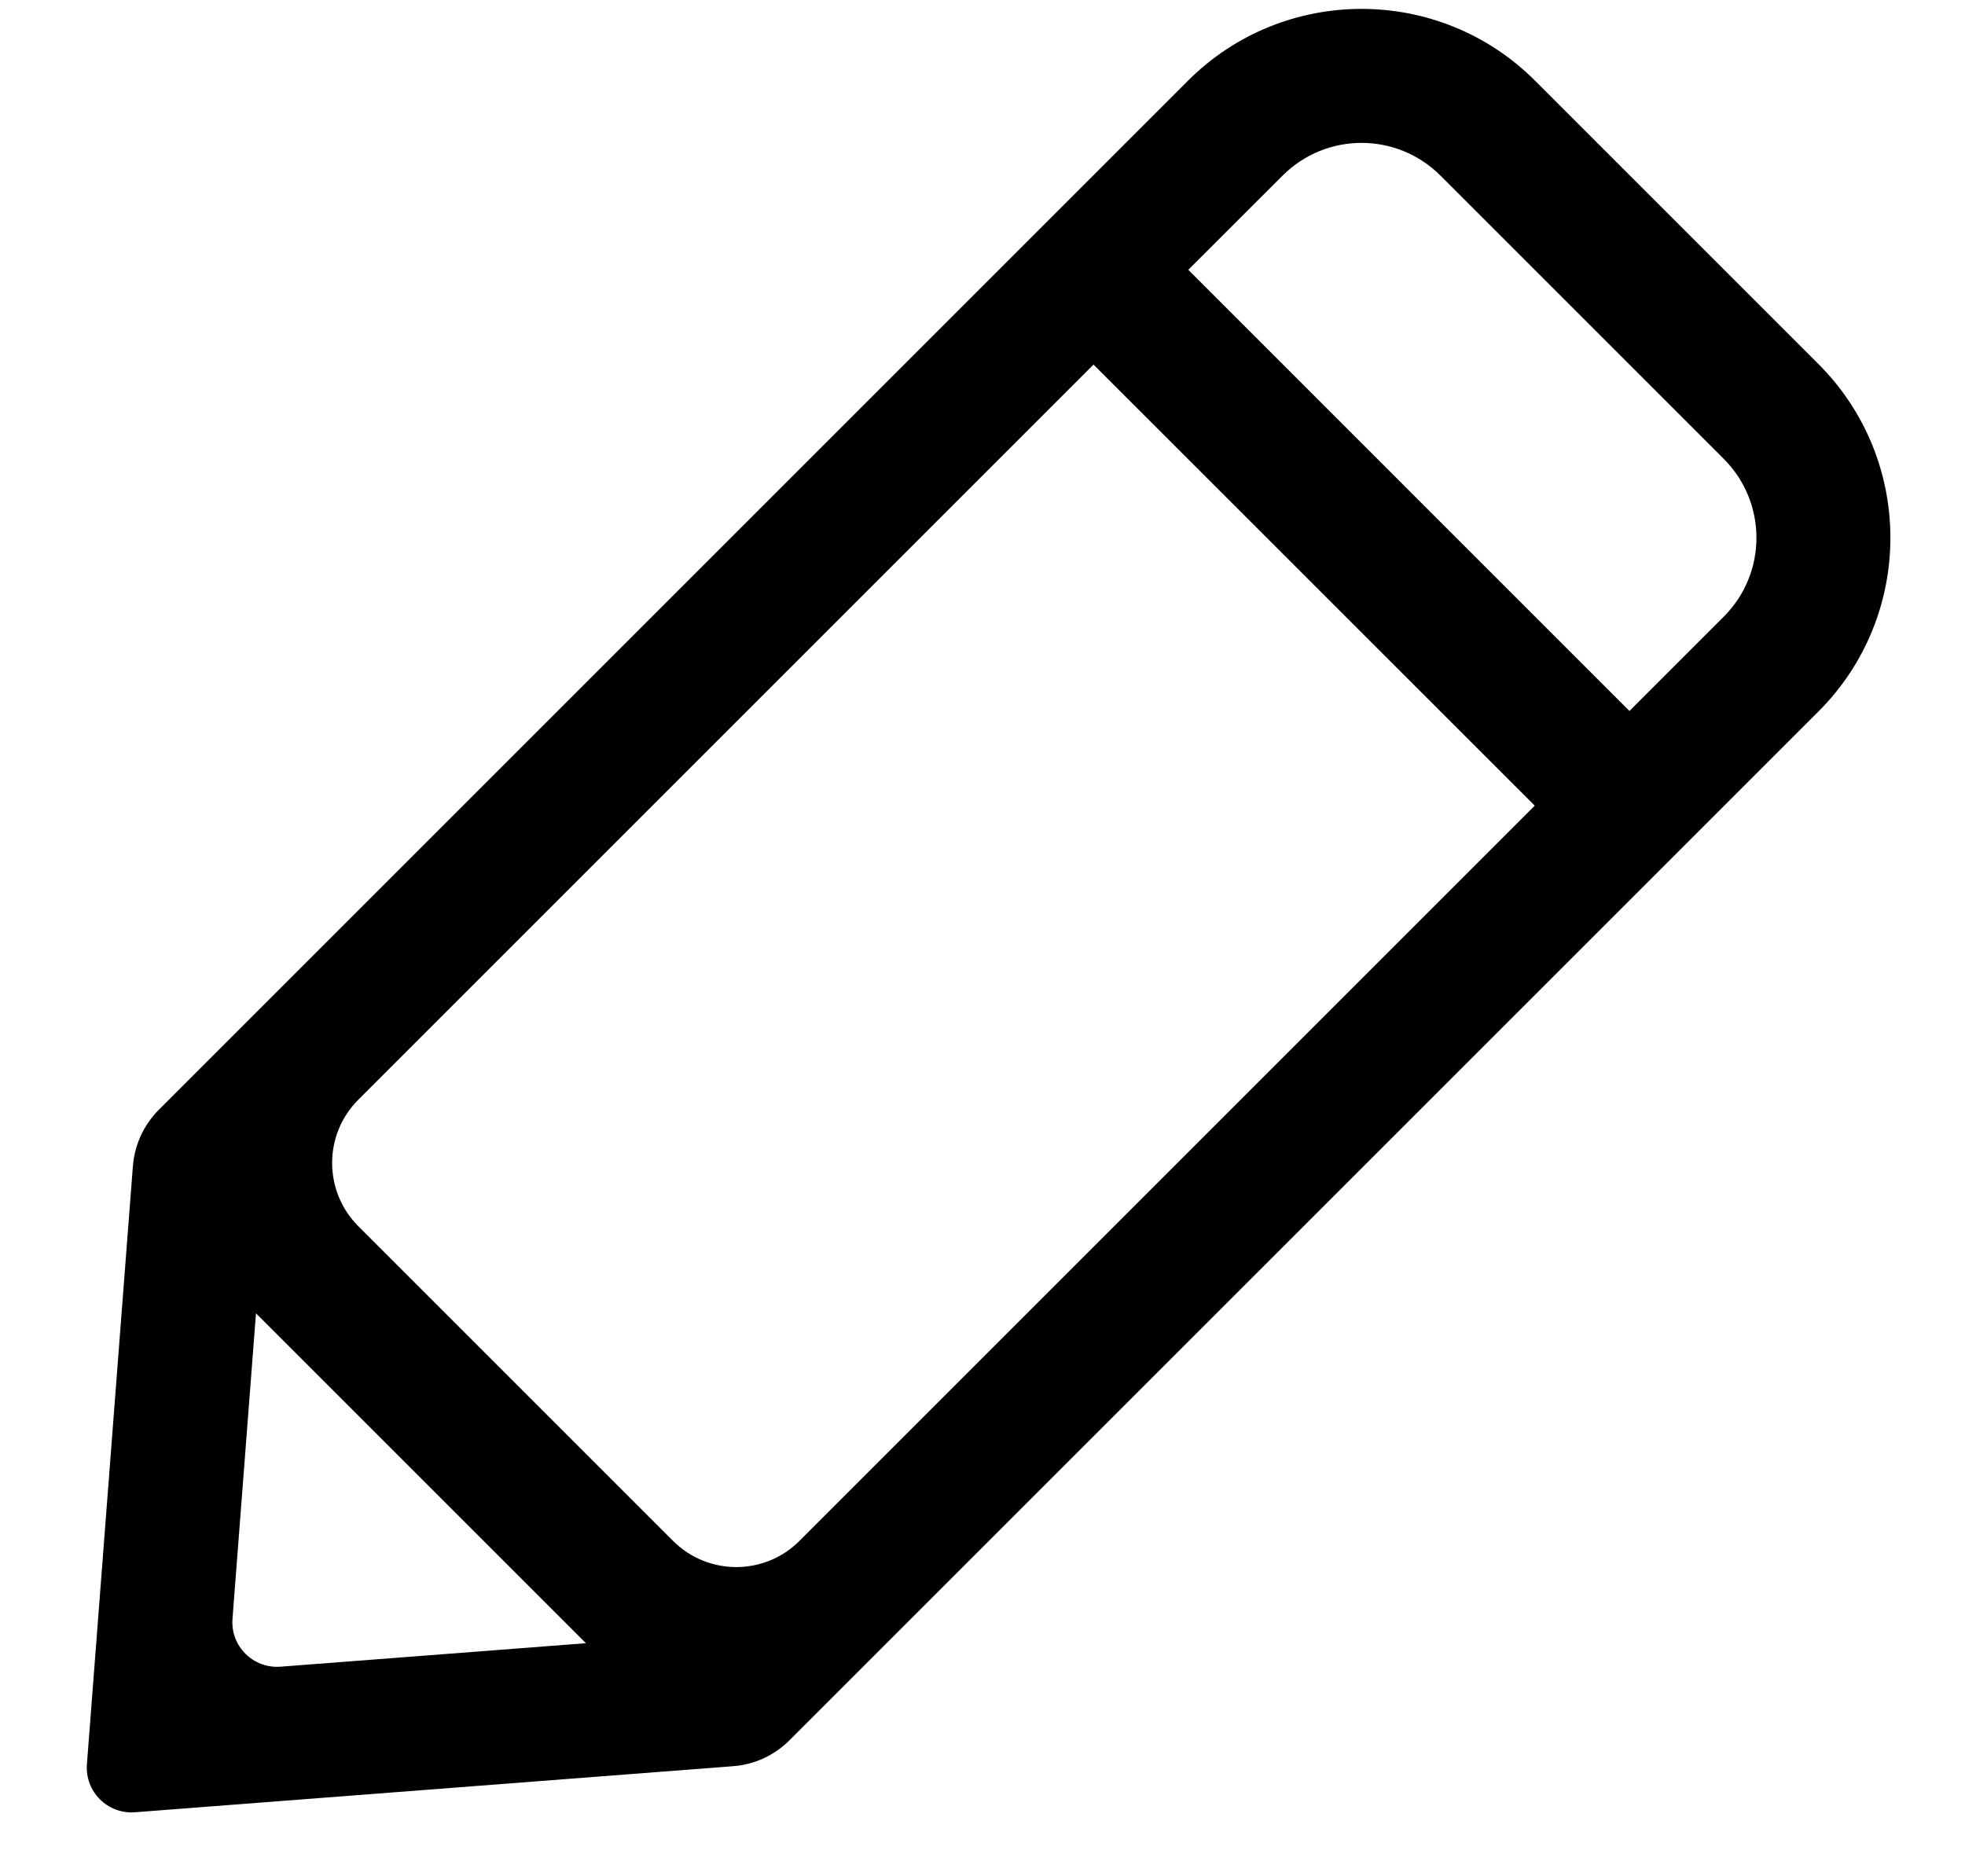
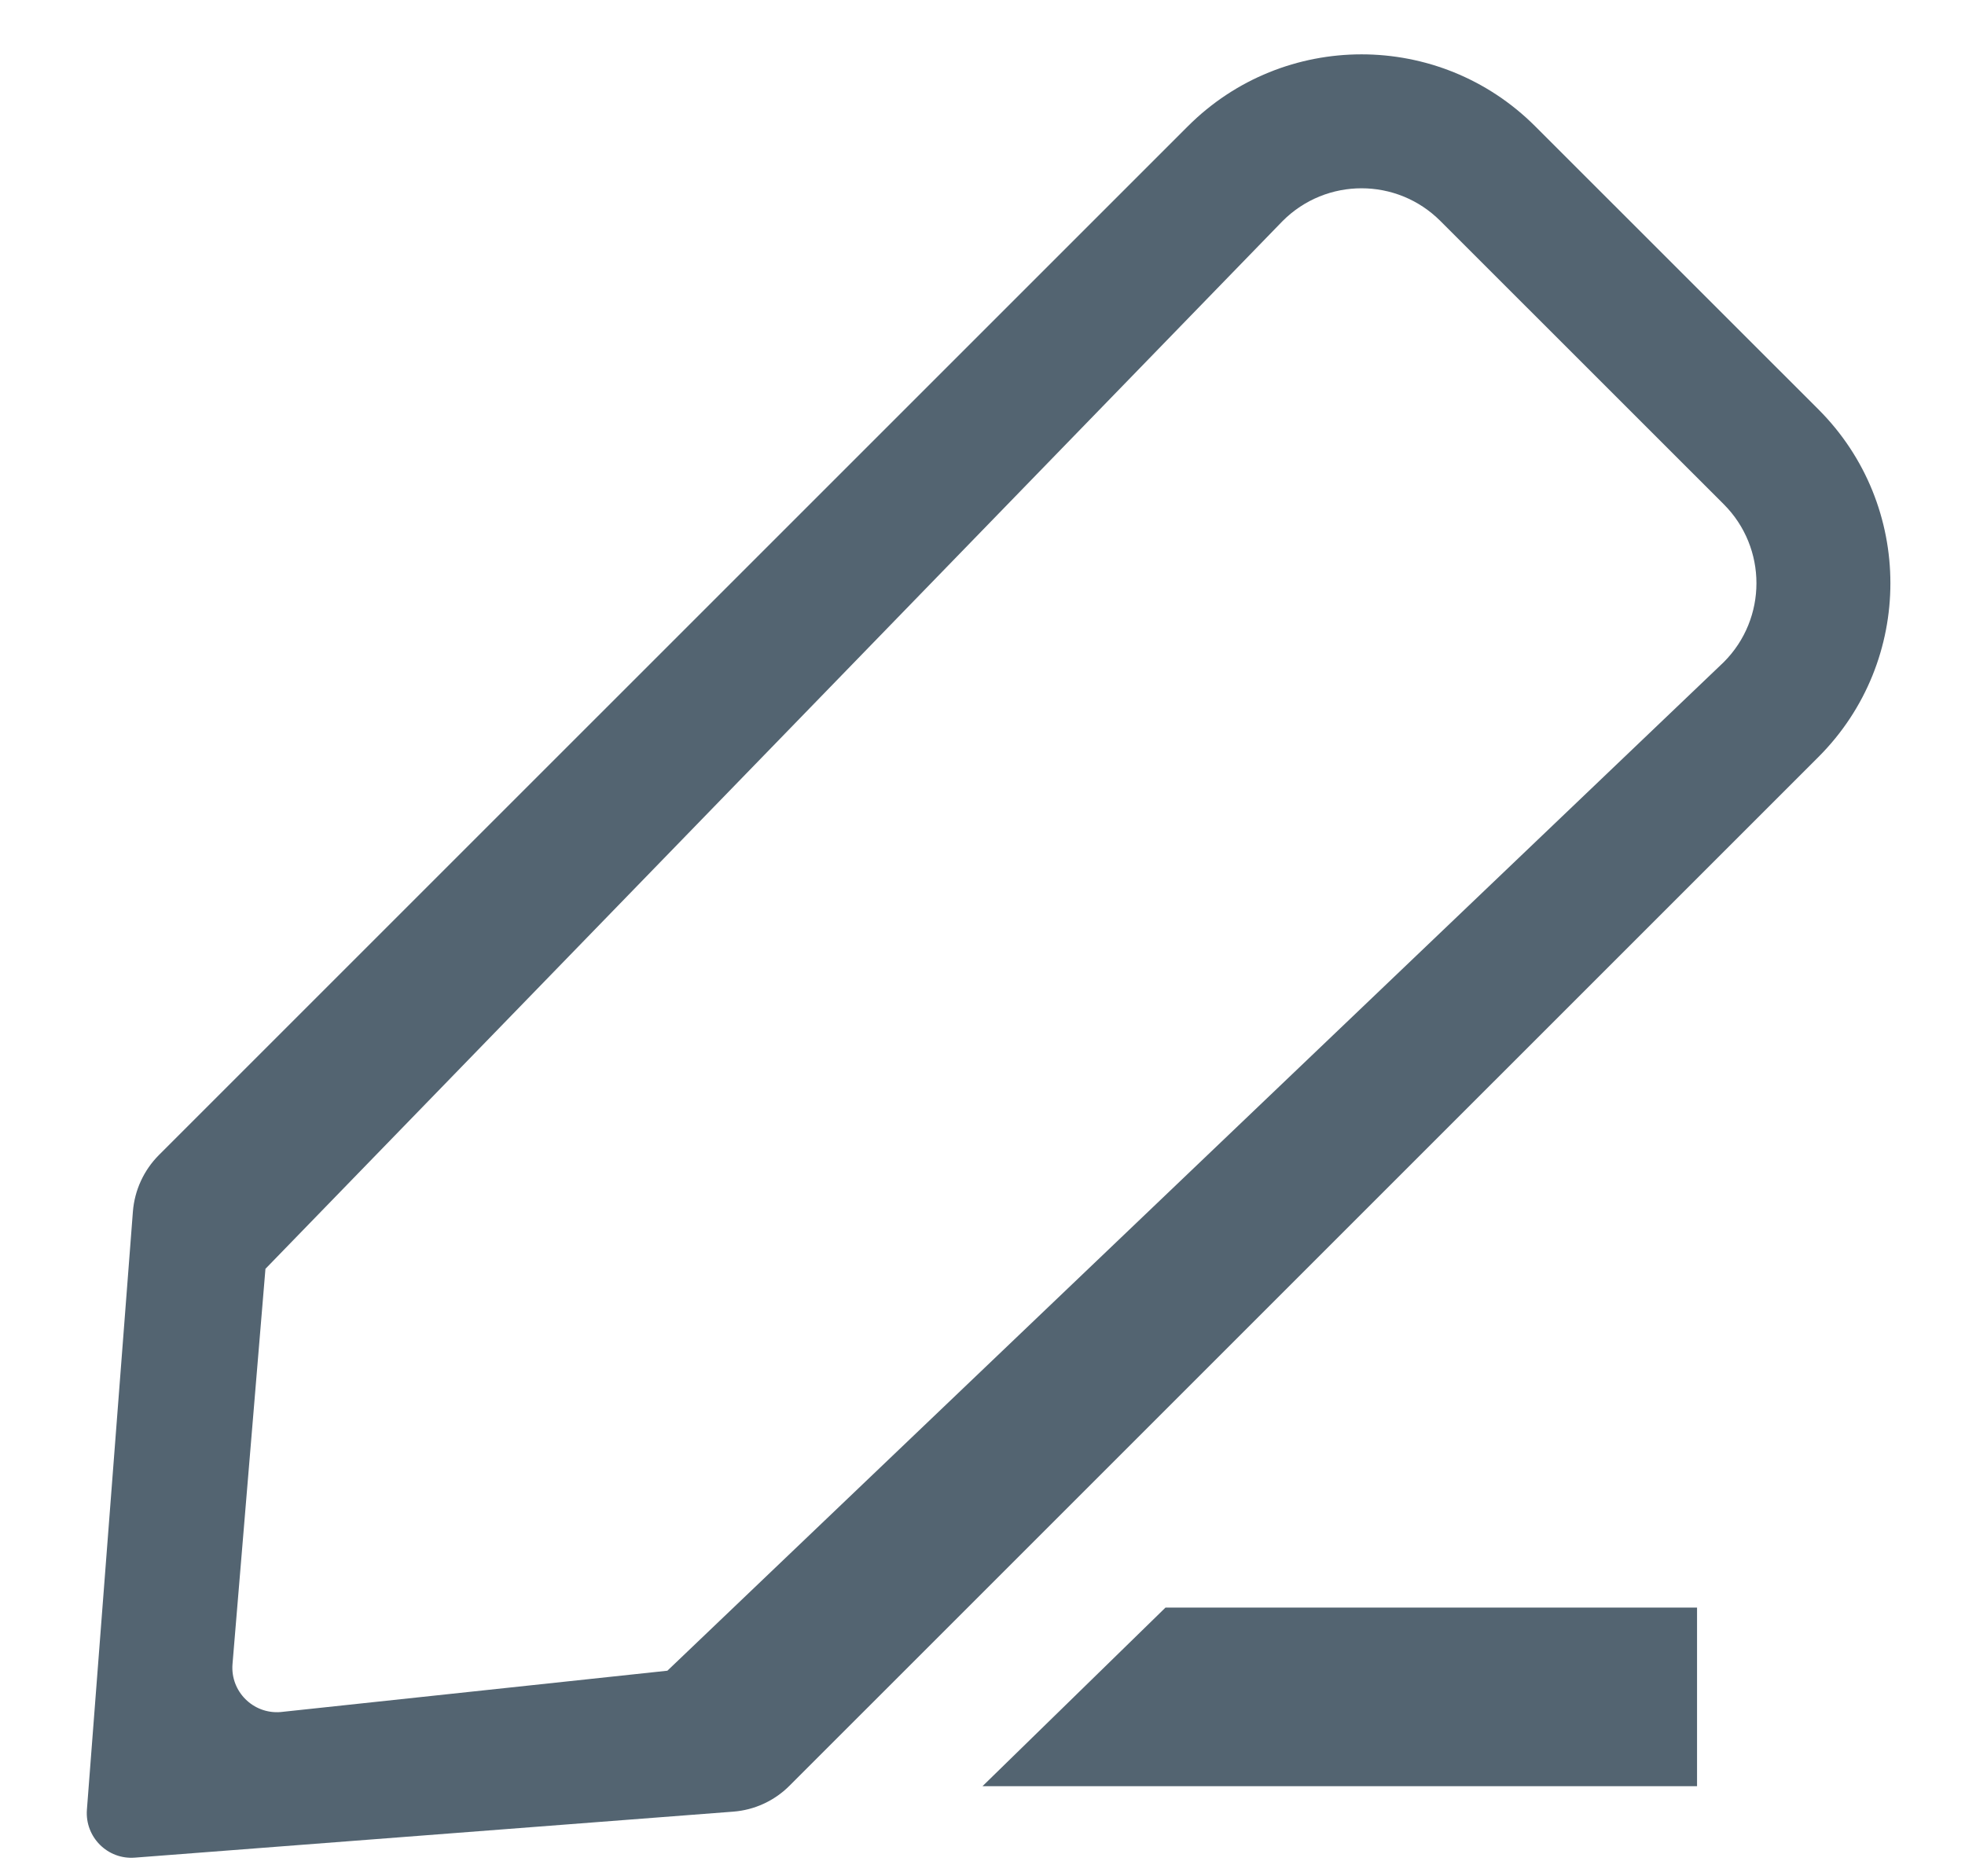
<svg xmlns="http://www.w3.org/2000/svg" width="22" height="21" viewBox="0 0 22 21" fill="none">
-   <path fill-rule="evenodd" clip-rule="evenodd" d="M13.299 0.905C14.373 -0.169 16.114 -0.169 17.188 0.905L20.36 4.077C21.433 5.151 21.433 6.892 20.36 7.966L8.839 19.486C8.67 19.655 8.447 19.758 8.209 19.776L1.51 20.292C1.204 20.315 0.95 20.06 0.973 19.755L1.488 13.056C1.507 12.818 1.61 12.595 1.778 12.426L13.299 0.905ZM16.127 1.966C15.639 1.478 14.848 1.478 14.36 1.966L13.304 3.021L18.243 7.961L19.299 6.905C19.787 6.417 19.787 5.626 19.299 5.138L16.127 1.966ZM17.183 9.021L12.243 4.082L4.011 12.314C3.621 12.705 3.621 13.338 4.011 13.729L7.536 17.254C7.927 17.644 8.56 17.644 8.95 17.254L17.183 9.021ZM6.56 18.399L2.866 14.705L2.603 18.125C2.579 18.431 2.834 18.685 3.14 18.662L6.56 18.399Z" fill="#000000" />
+   <path fill-rule="evenodd" clip-rule="evenodd" d="M13.299 1.414C14.373 0.34 16.114 0.34 17.188 1.414L20.36 4.585C21.433 5.659 21.433 7.401 20.36 8.475L8.839 19.995C8.67 20.164 8.447 20.267 8.209 20.285L1.51 20.8C1.204 20.824 0.95 20.569 0.973 20.263L1.488 13.565C1.507 13.327 1.61 13.103 1.778 12.934L13.299 1.414ZM16.127 2.475C15.639 1.986 14.848 1.986 14.36 2.475L2.972 14.207L7.472 18.707L19.299 7.414C19.787 6.926 19.787 6.134 19.299 5.646L16.127 2.475ZM7.472 18.707L2.972 14.207L2.603 18.634C2.579 18.939 2.834 19.194 3.14 19.17L7.472 18.707Z" fill="#536471" />
+   <path d="M11 20L13.049 18H19V20H11Z" fill="#536471" />
</svg>
